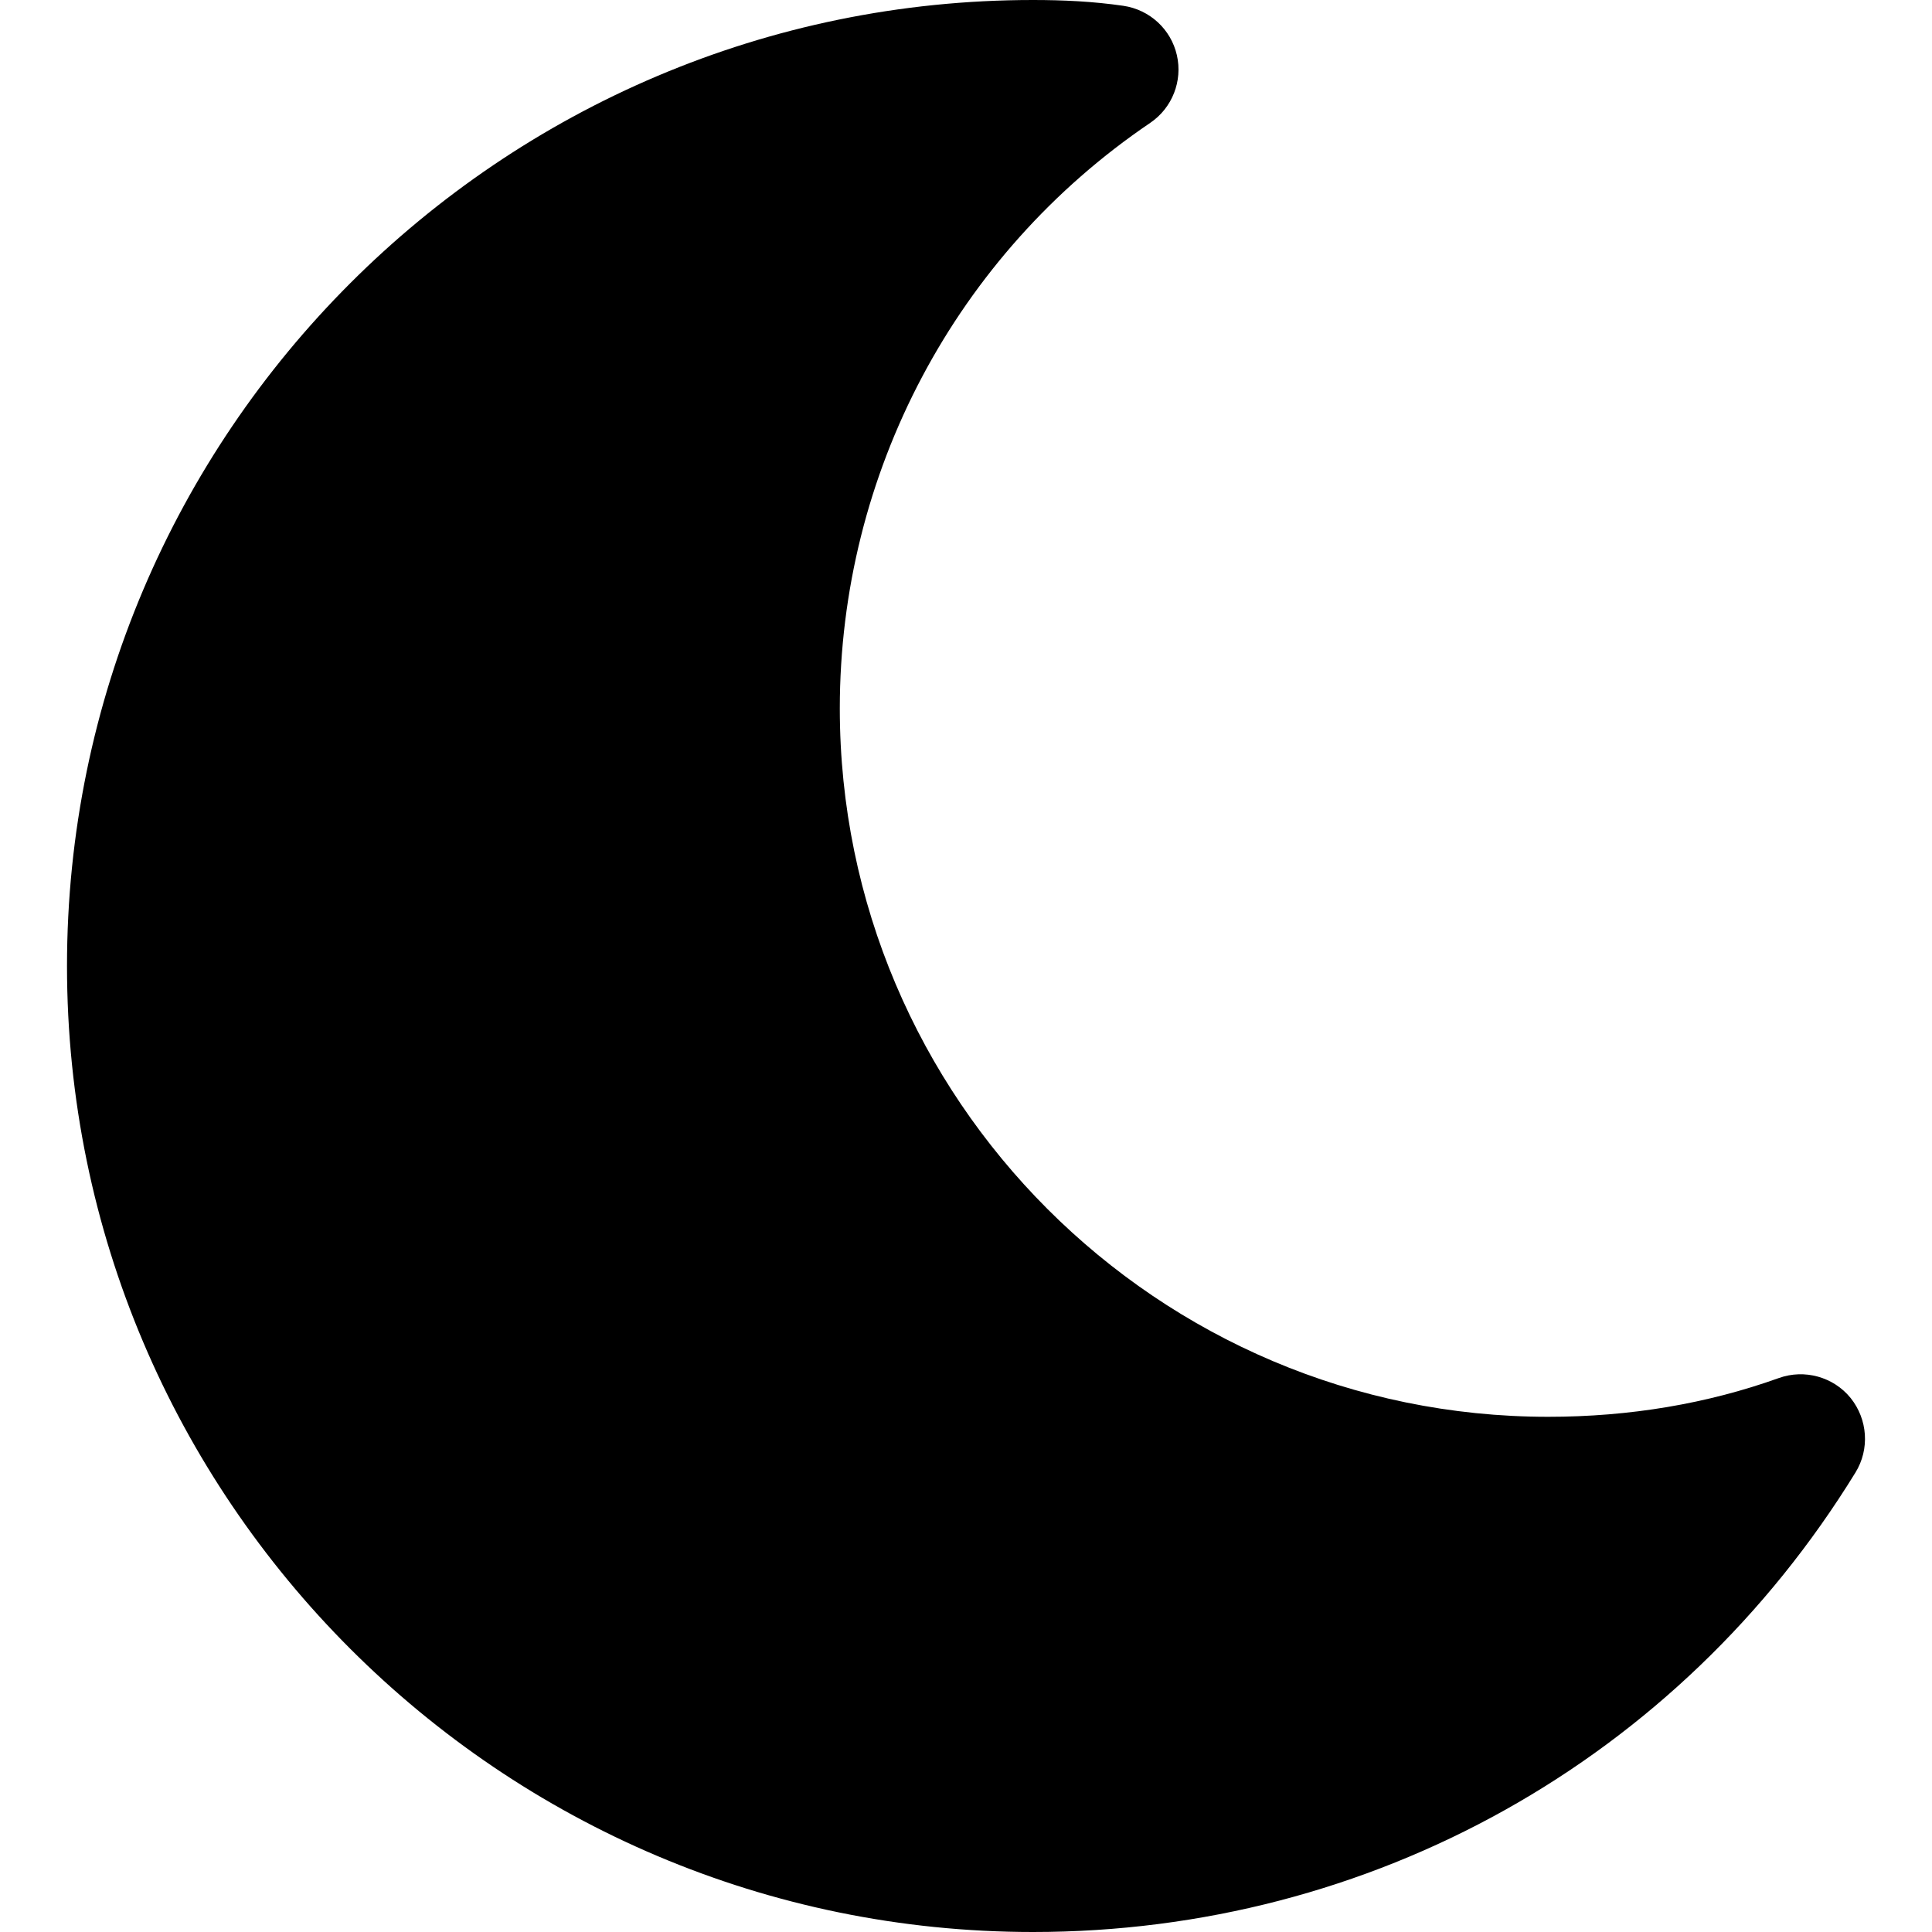
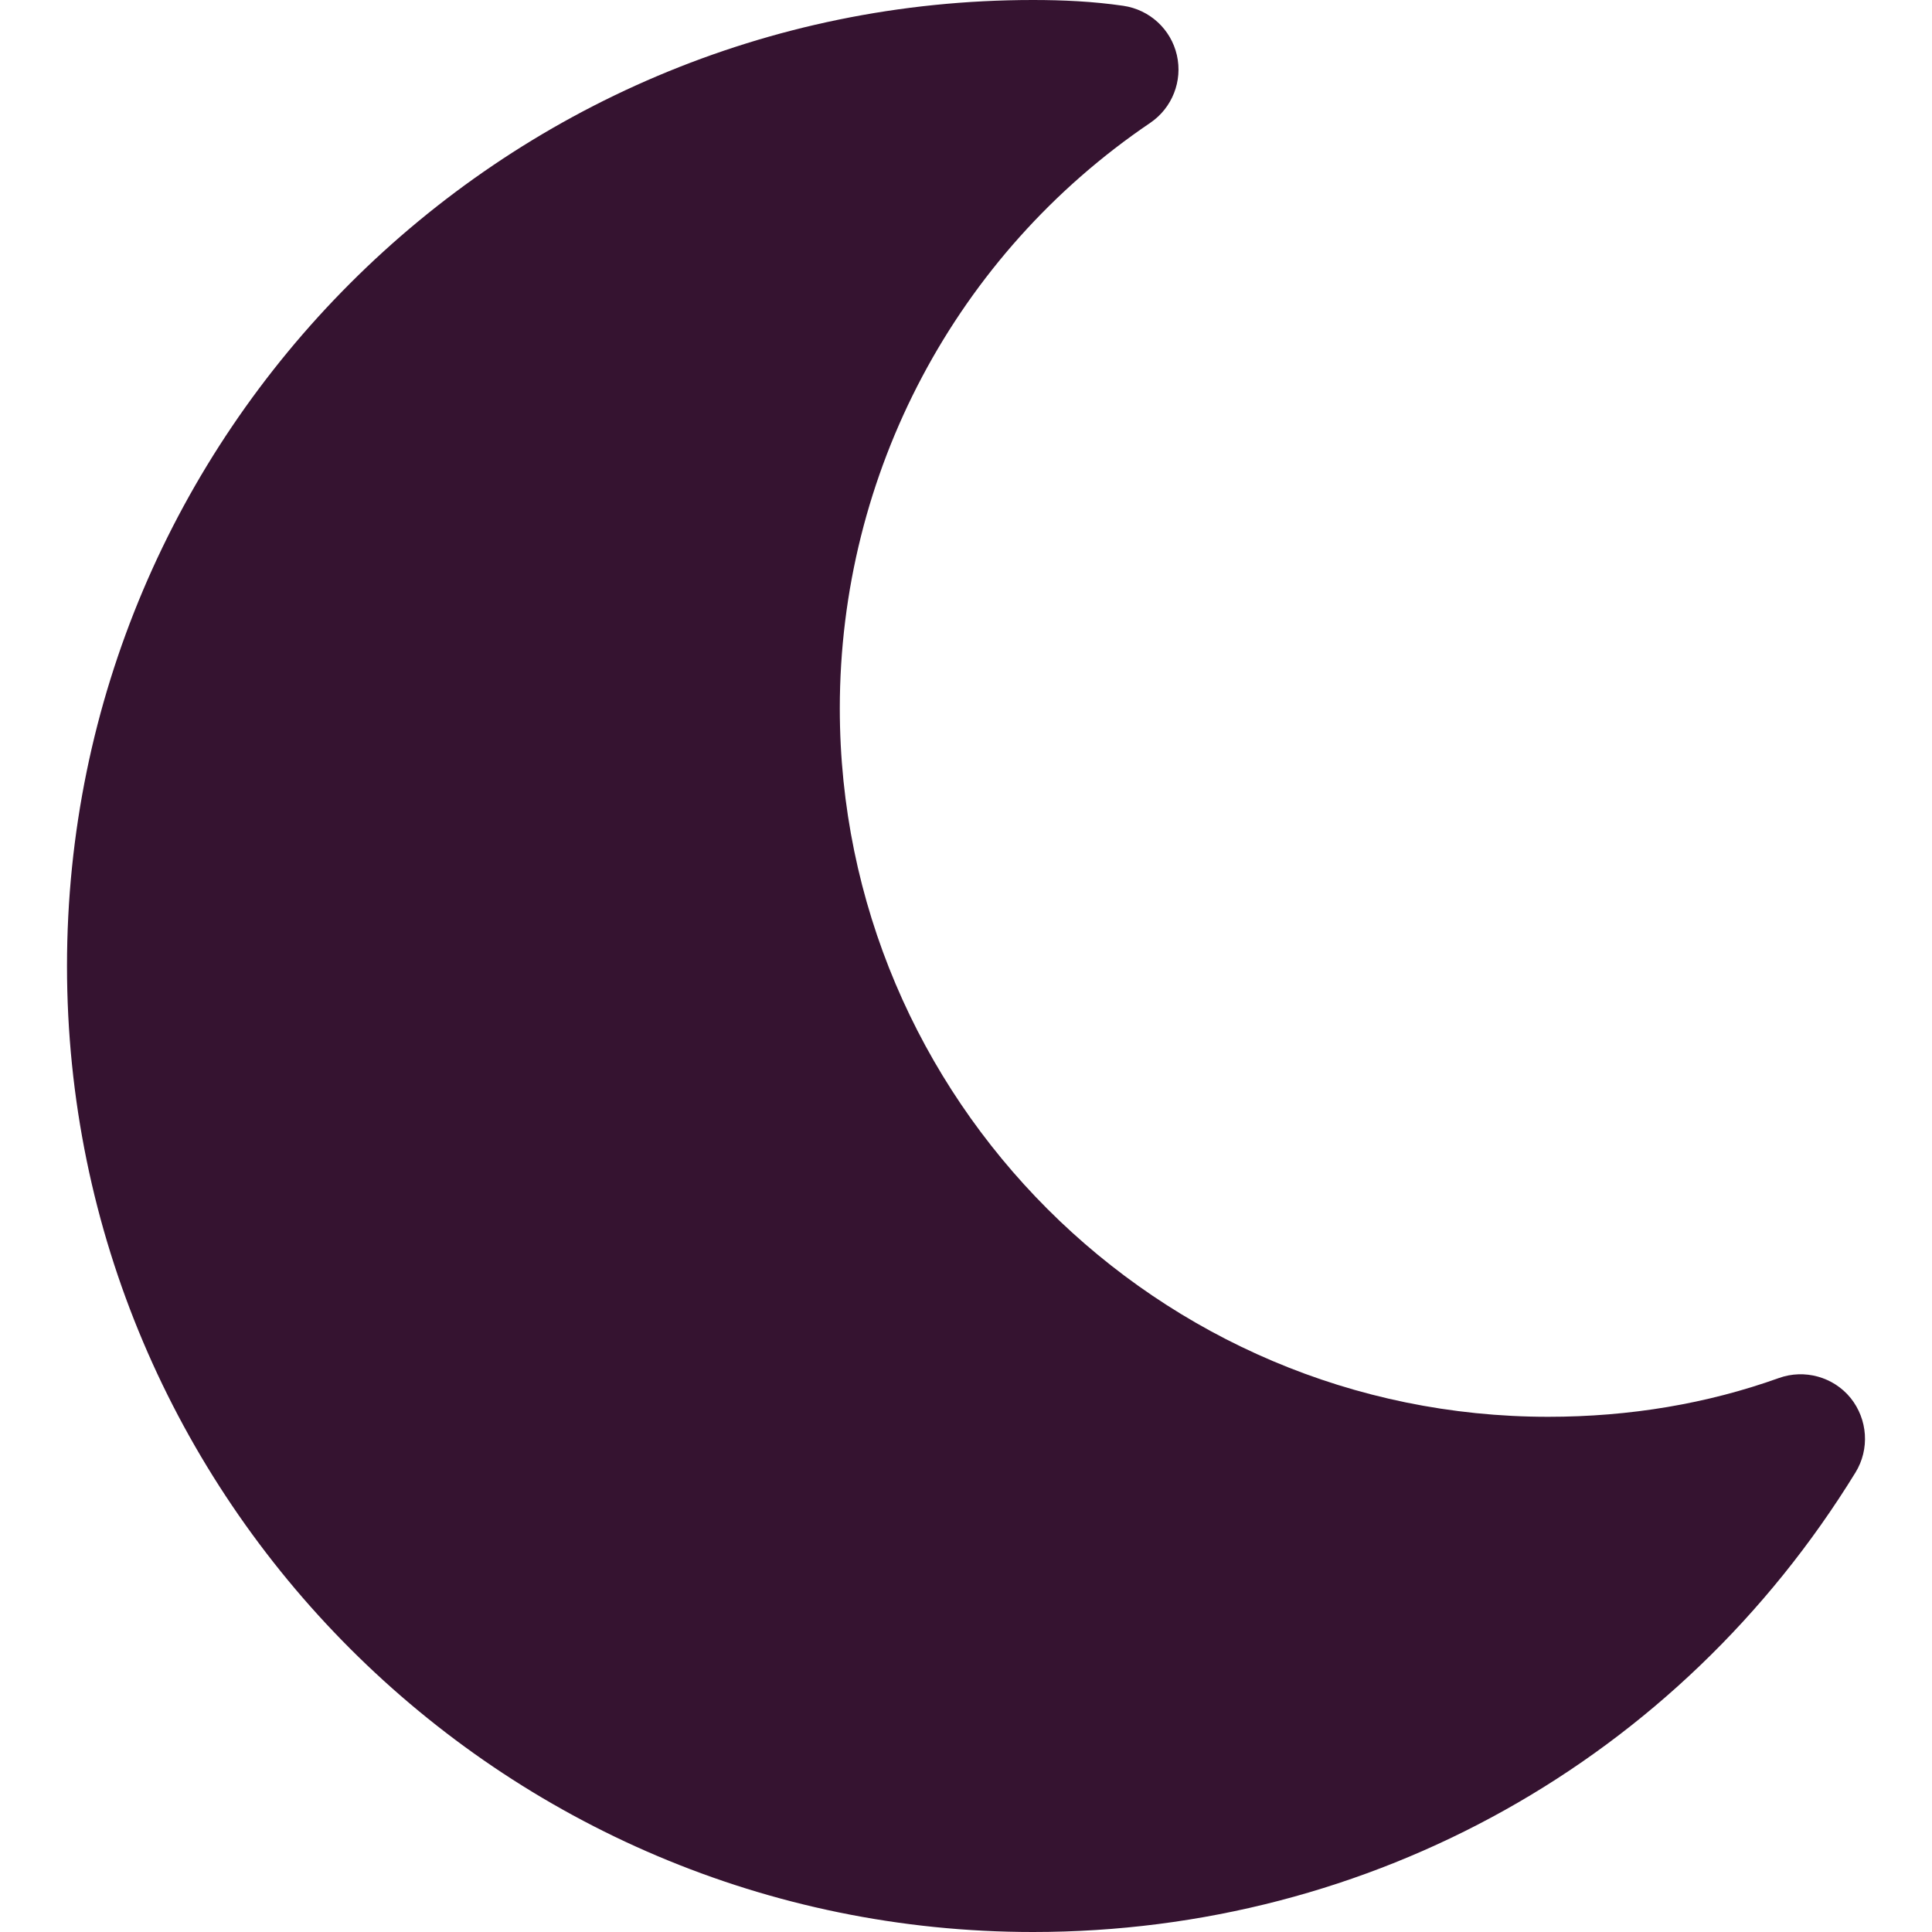
<svg xmlns="http://www.w3.org/2000/svg" viewBox="0 0 480 480" style="enable-background:new 0 0 480 480" xml:space="preserve">
-   <path d="M459.782 347.328c-4.288-5.28-11.488-7.232-17.824-4.96-17.76 6.368-37.024 9.632-57.312 9.632-97.056 0-176-78.976-176-176 0-58.4 28.832-112.768 77.12-145.472 5.472-3.712 8.096-10.4 6.624-16.832S285.638 2.4 279.078 1.44C271.59.352 264.134 0 256.646 0c-132.352 0-240 107.648-240 240s107.648 240 240 240c84 0 160.416-42.688 204.352-114.176 3.552-5.792 3.04-13.184-1.216-18.496z" />
+   <path d="M459.782 347.328c-4.288-5.28-11.488-7.232-17.824-4.96-17.76 6.368-37.024 9.632-57.312 9.632-97.056 0-176-78.976-176-176 0-58.4 28.832-112.768 77.12-145.472 5.472-3.712 8.096-10.4 6.624-16.832S285.638 2.4 279.078 1.44C271.59.352 264.134 0 256.646 0c-132.352 0-240 107.648-240 240s107.648 240 240 240c84 0 160.416-42.688 204.352-114.176 3.552-5.792 3.04-13.184-1.216-18.496z" fill="#351330" />
</svg>
